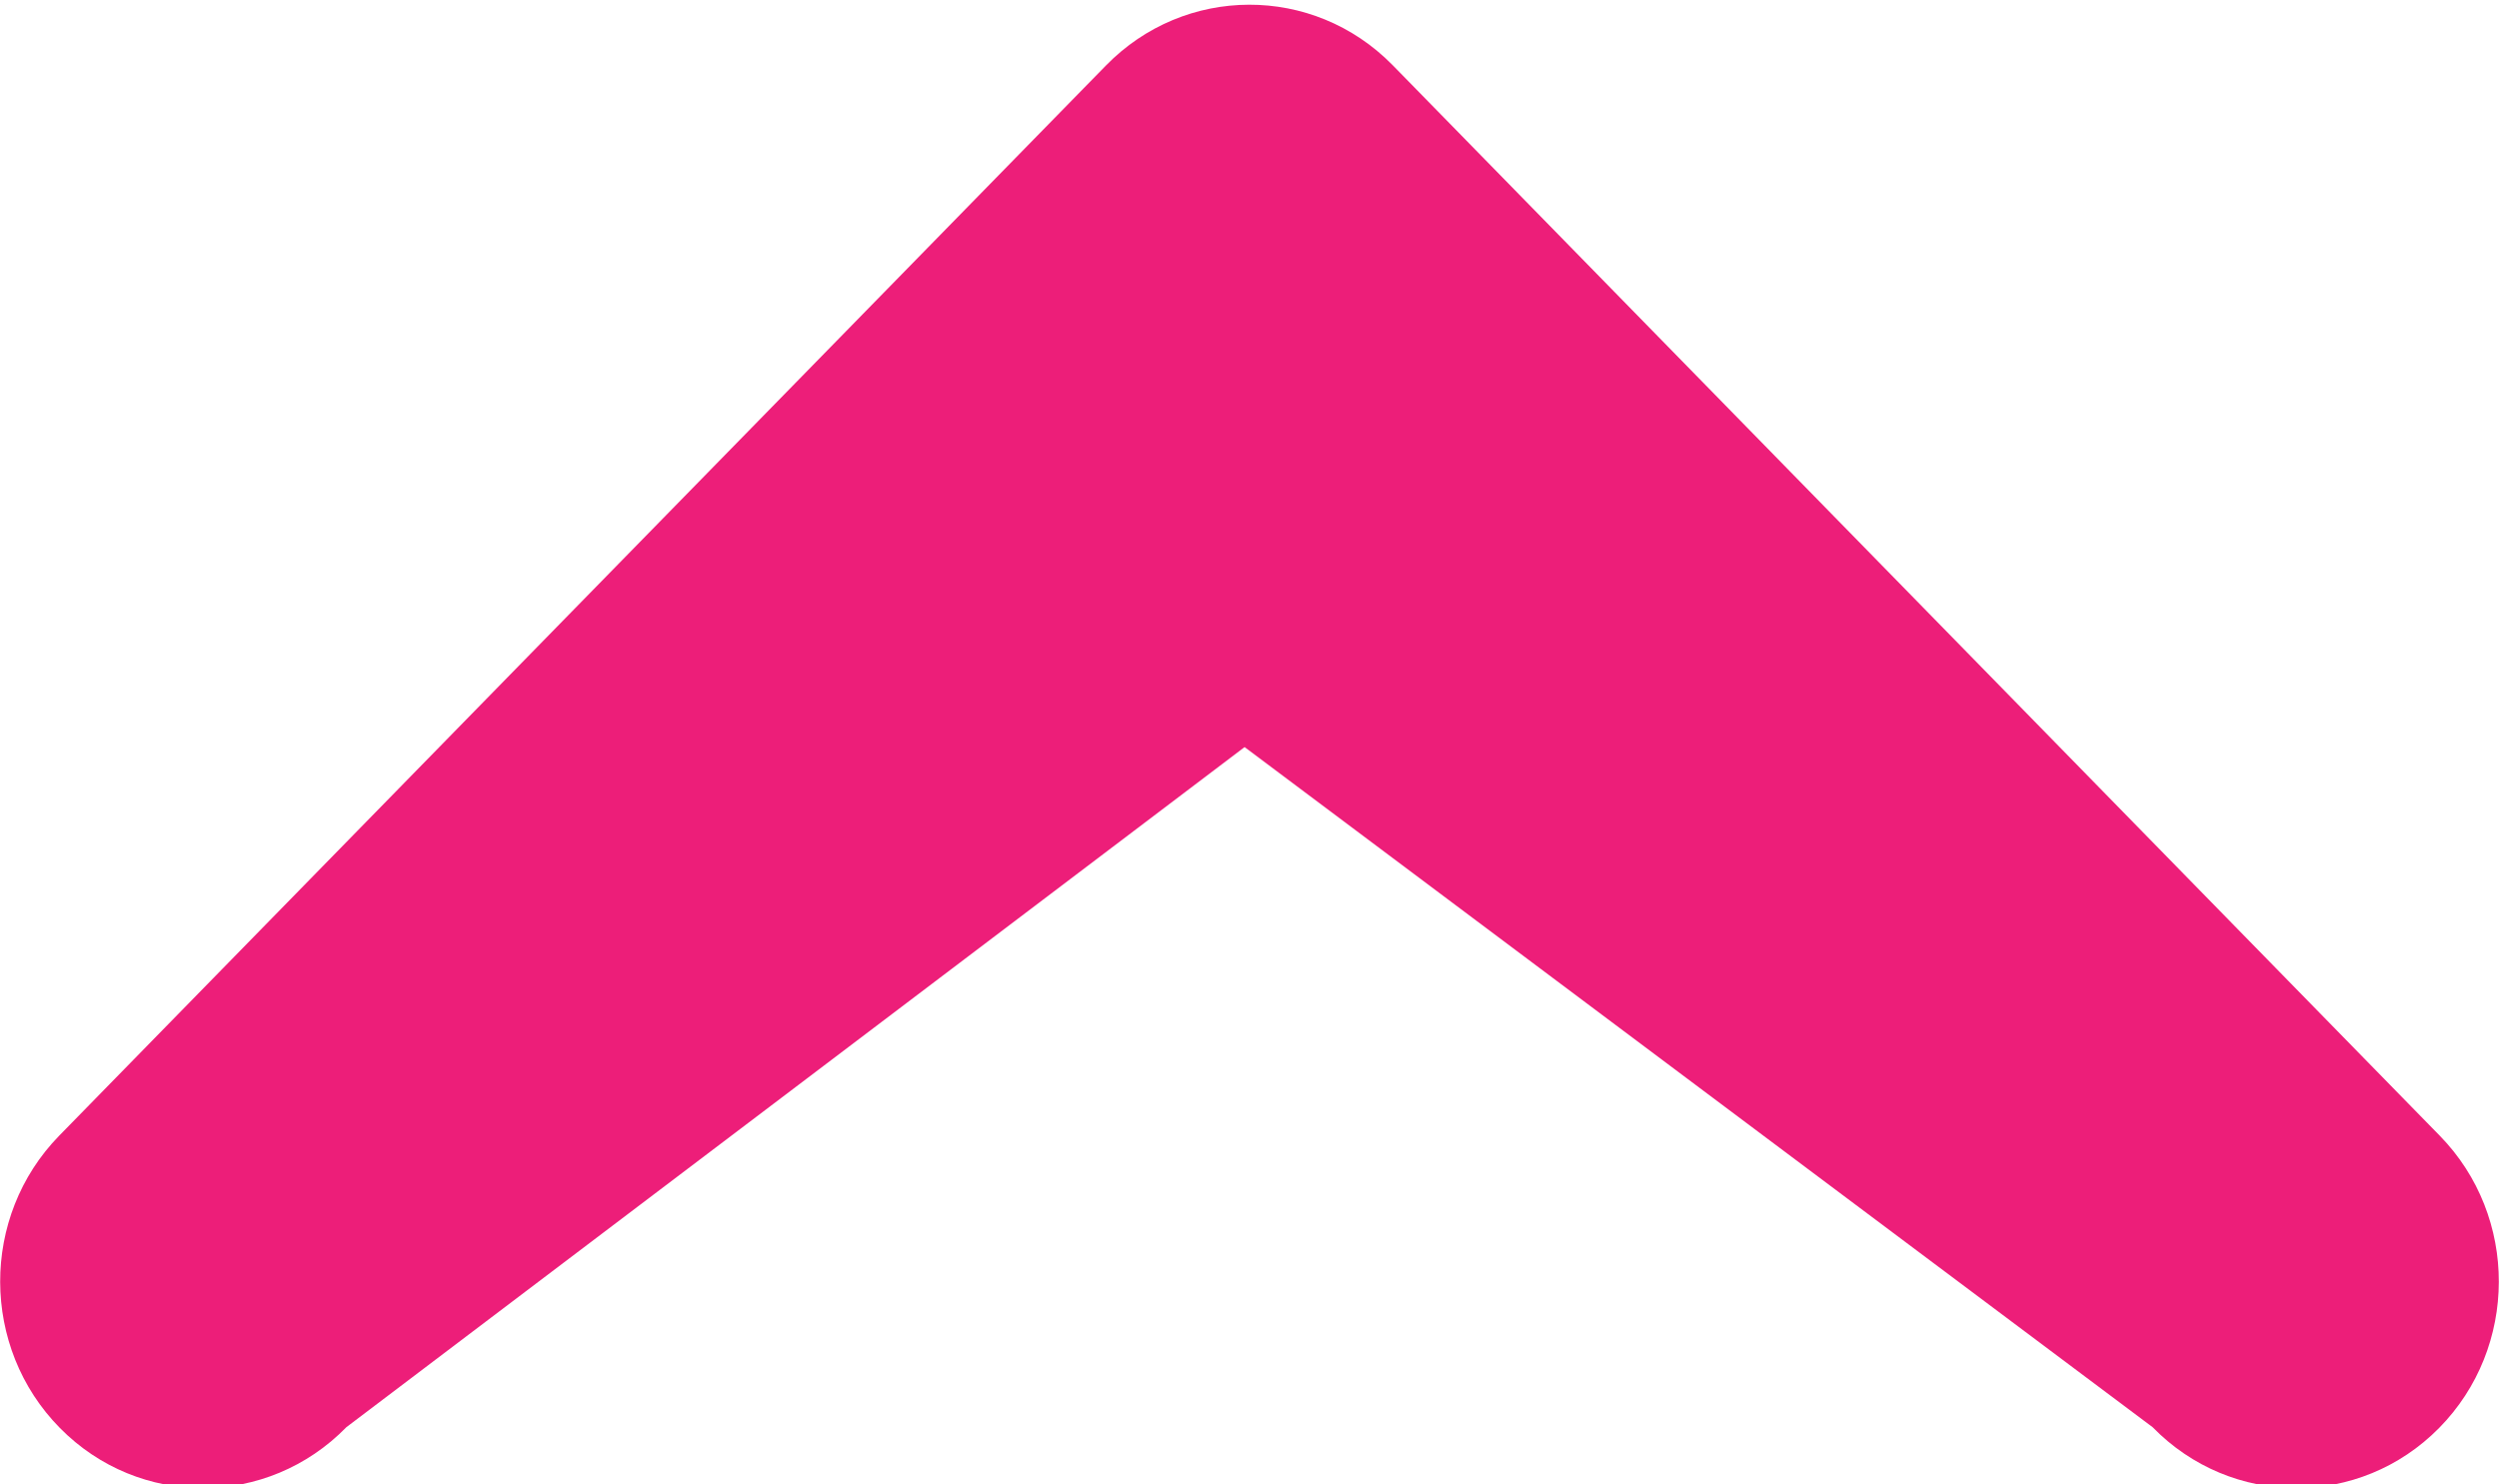
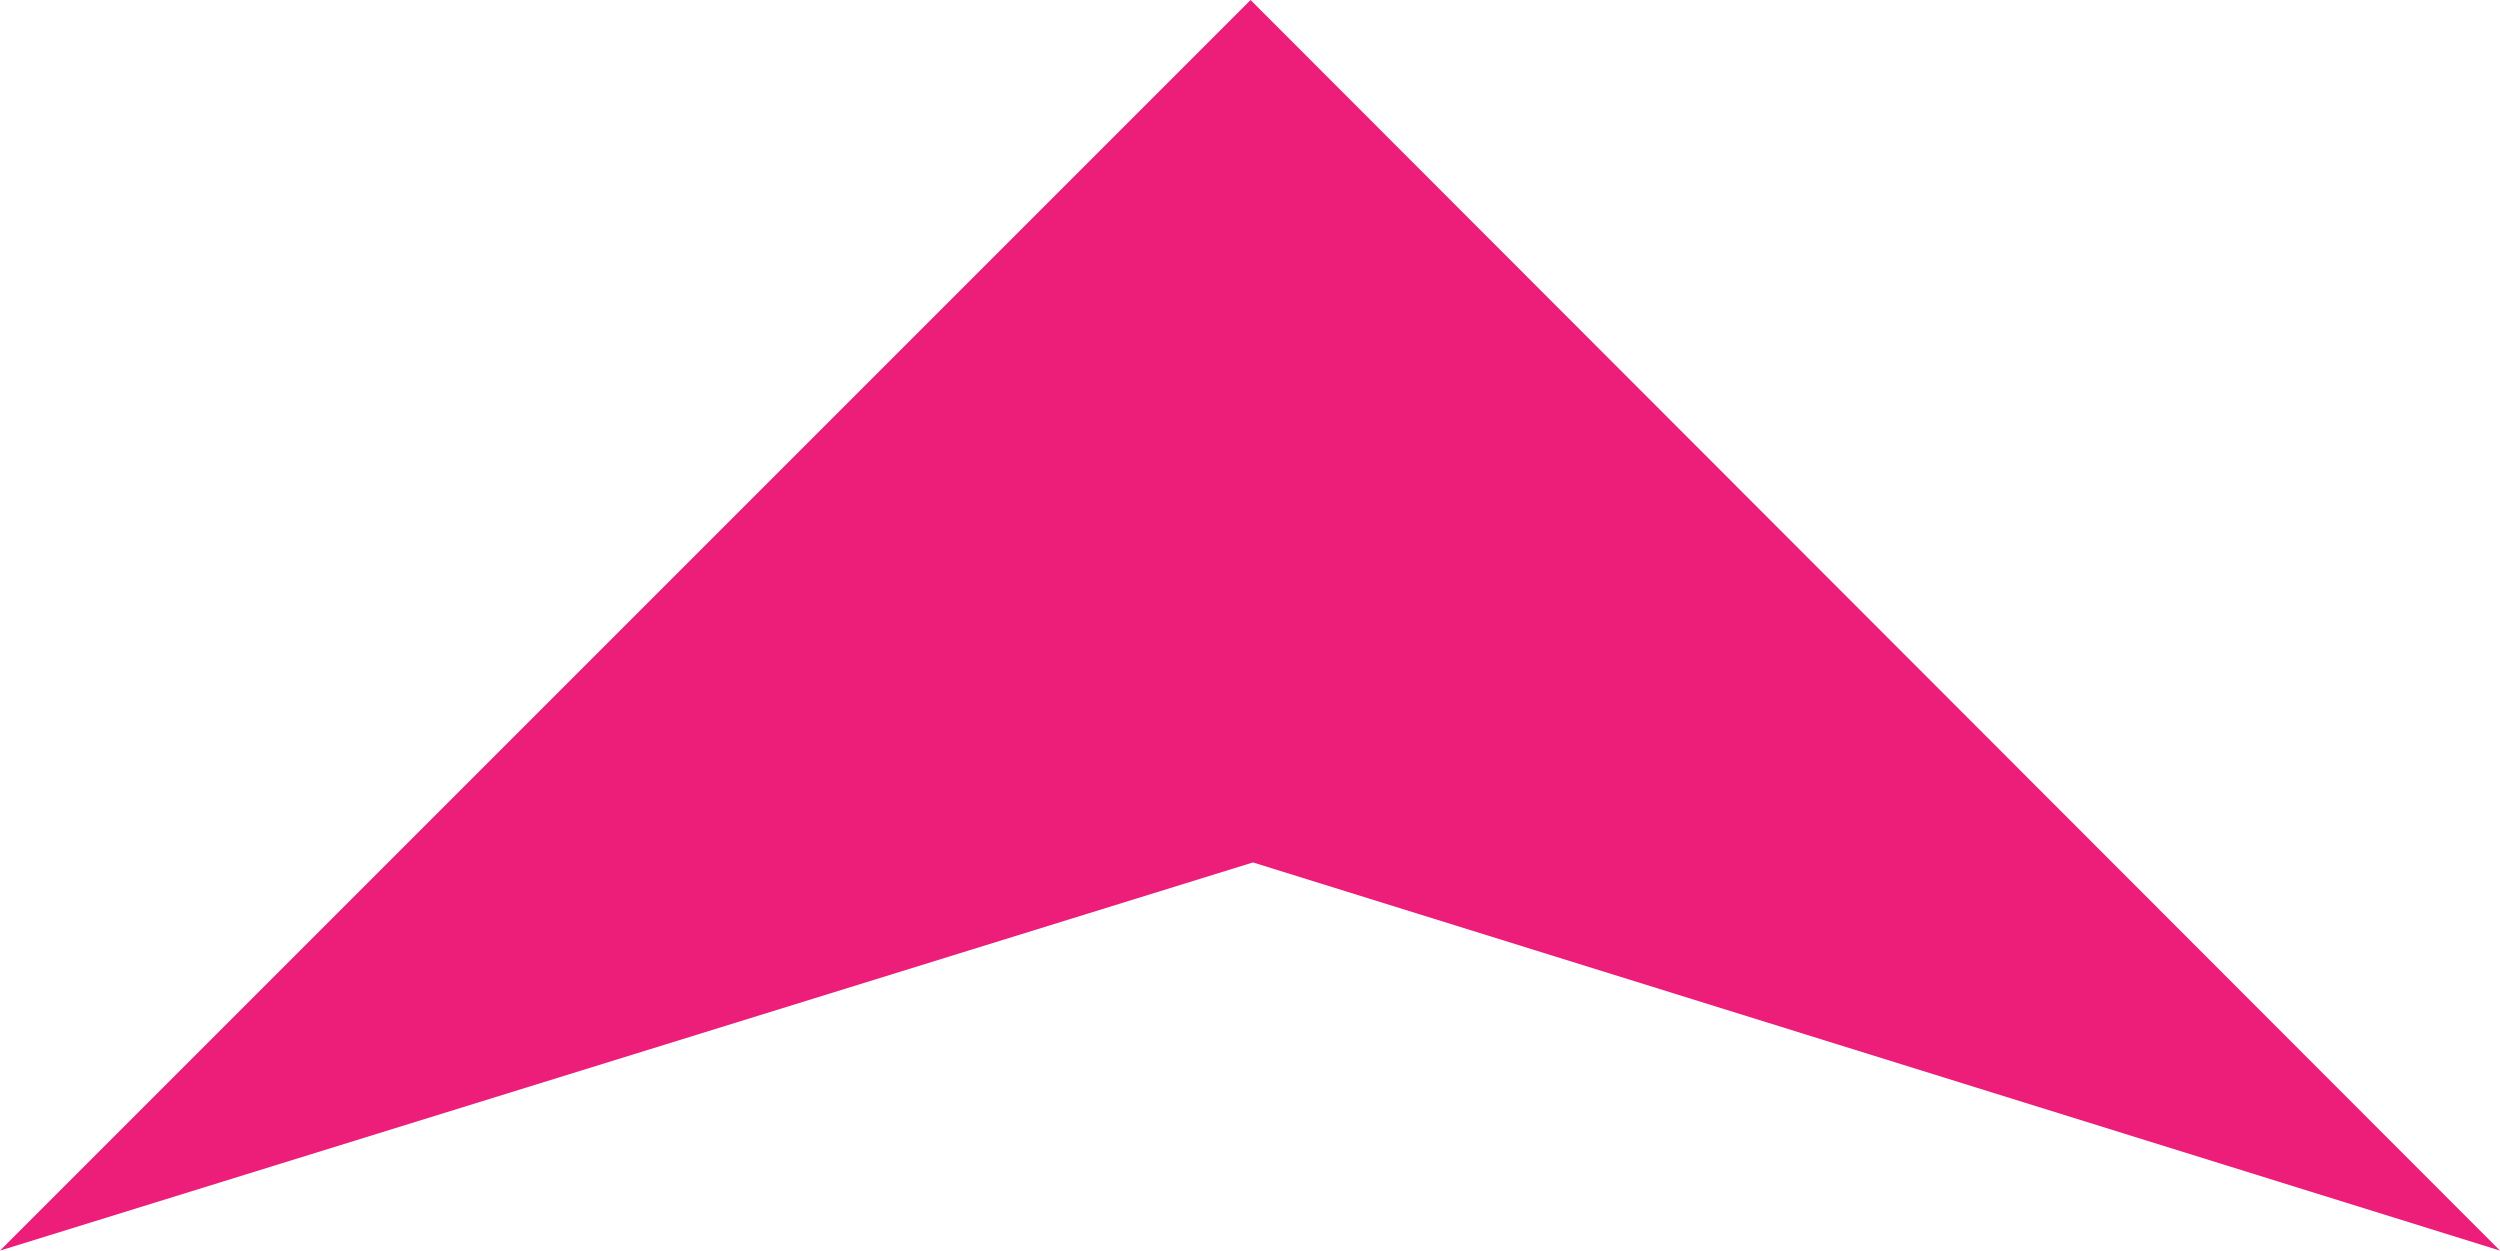
- <svg xmlns="http://www.w3.org/2000/svg" width="512" height="304" xml:space="preserve" shape-rendering="geometricPrecision" text-rendering="geometricPrecision" image-rendering="optimizeQuality" fill-rule="evenodd" clip-rule="evenodd">
-   <g>
-     <path transform="rotate(90, 255.999, 152.965)" fill="#ed1e79" fill-rule="nonzero" d="m395.523,337.999c16.567,16.17 16.649,42.46 0.153,58.7c-16.485,16.24 -43.305,16.32 -59.872,0.16l-219.329,-214.47c-16.567,-16.16 -16.649,-42.45 -0.153,-58.69l219.482,-214.62c16.567,-16.17 43.386,-16.09 59.872,0.15c16.496,16.24 16.414,42.54 -0.153,58.7l-139.383,186.04l139.383,184.03z" id="svg_1" />
+ <svg xmlns="http://www.w3.org/2000/svg" viewBox="0 0 21.19 10.6">
+   <defs>
+     <style>.cls-1{fill:#ed1e79;}</style>
+   </defs>
+   <g id="Capa_2" data-name="Capa 2">
+     <g id="_10" data-name="10">
+       <polygon class="cls-1" points="10.6 0 21.19 10.6 10.62 7.31 0 10.6 10.6 0" />
+     </g>
  </g>
</svg>
